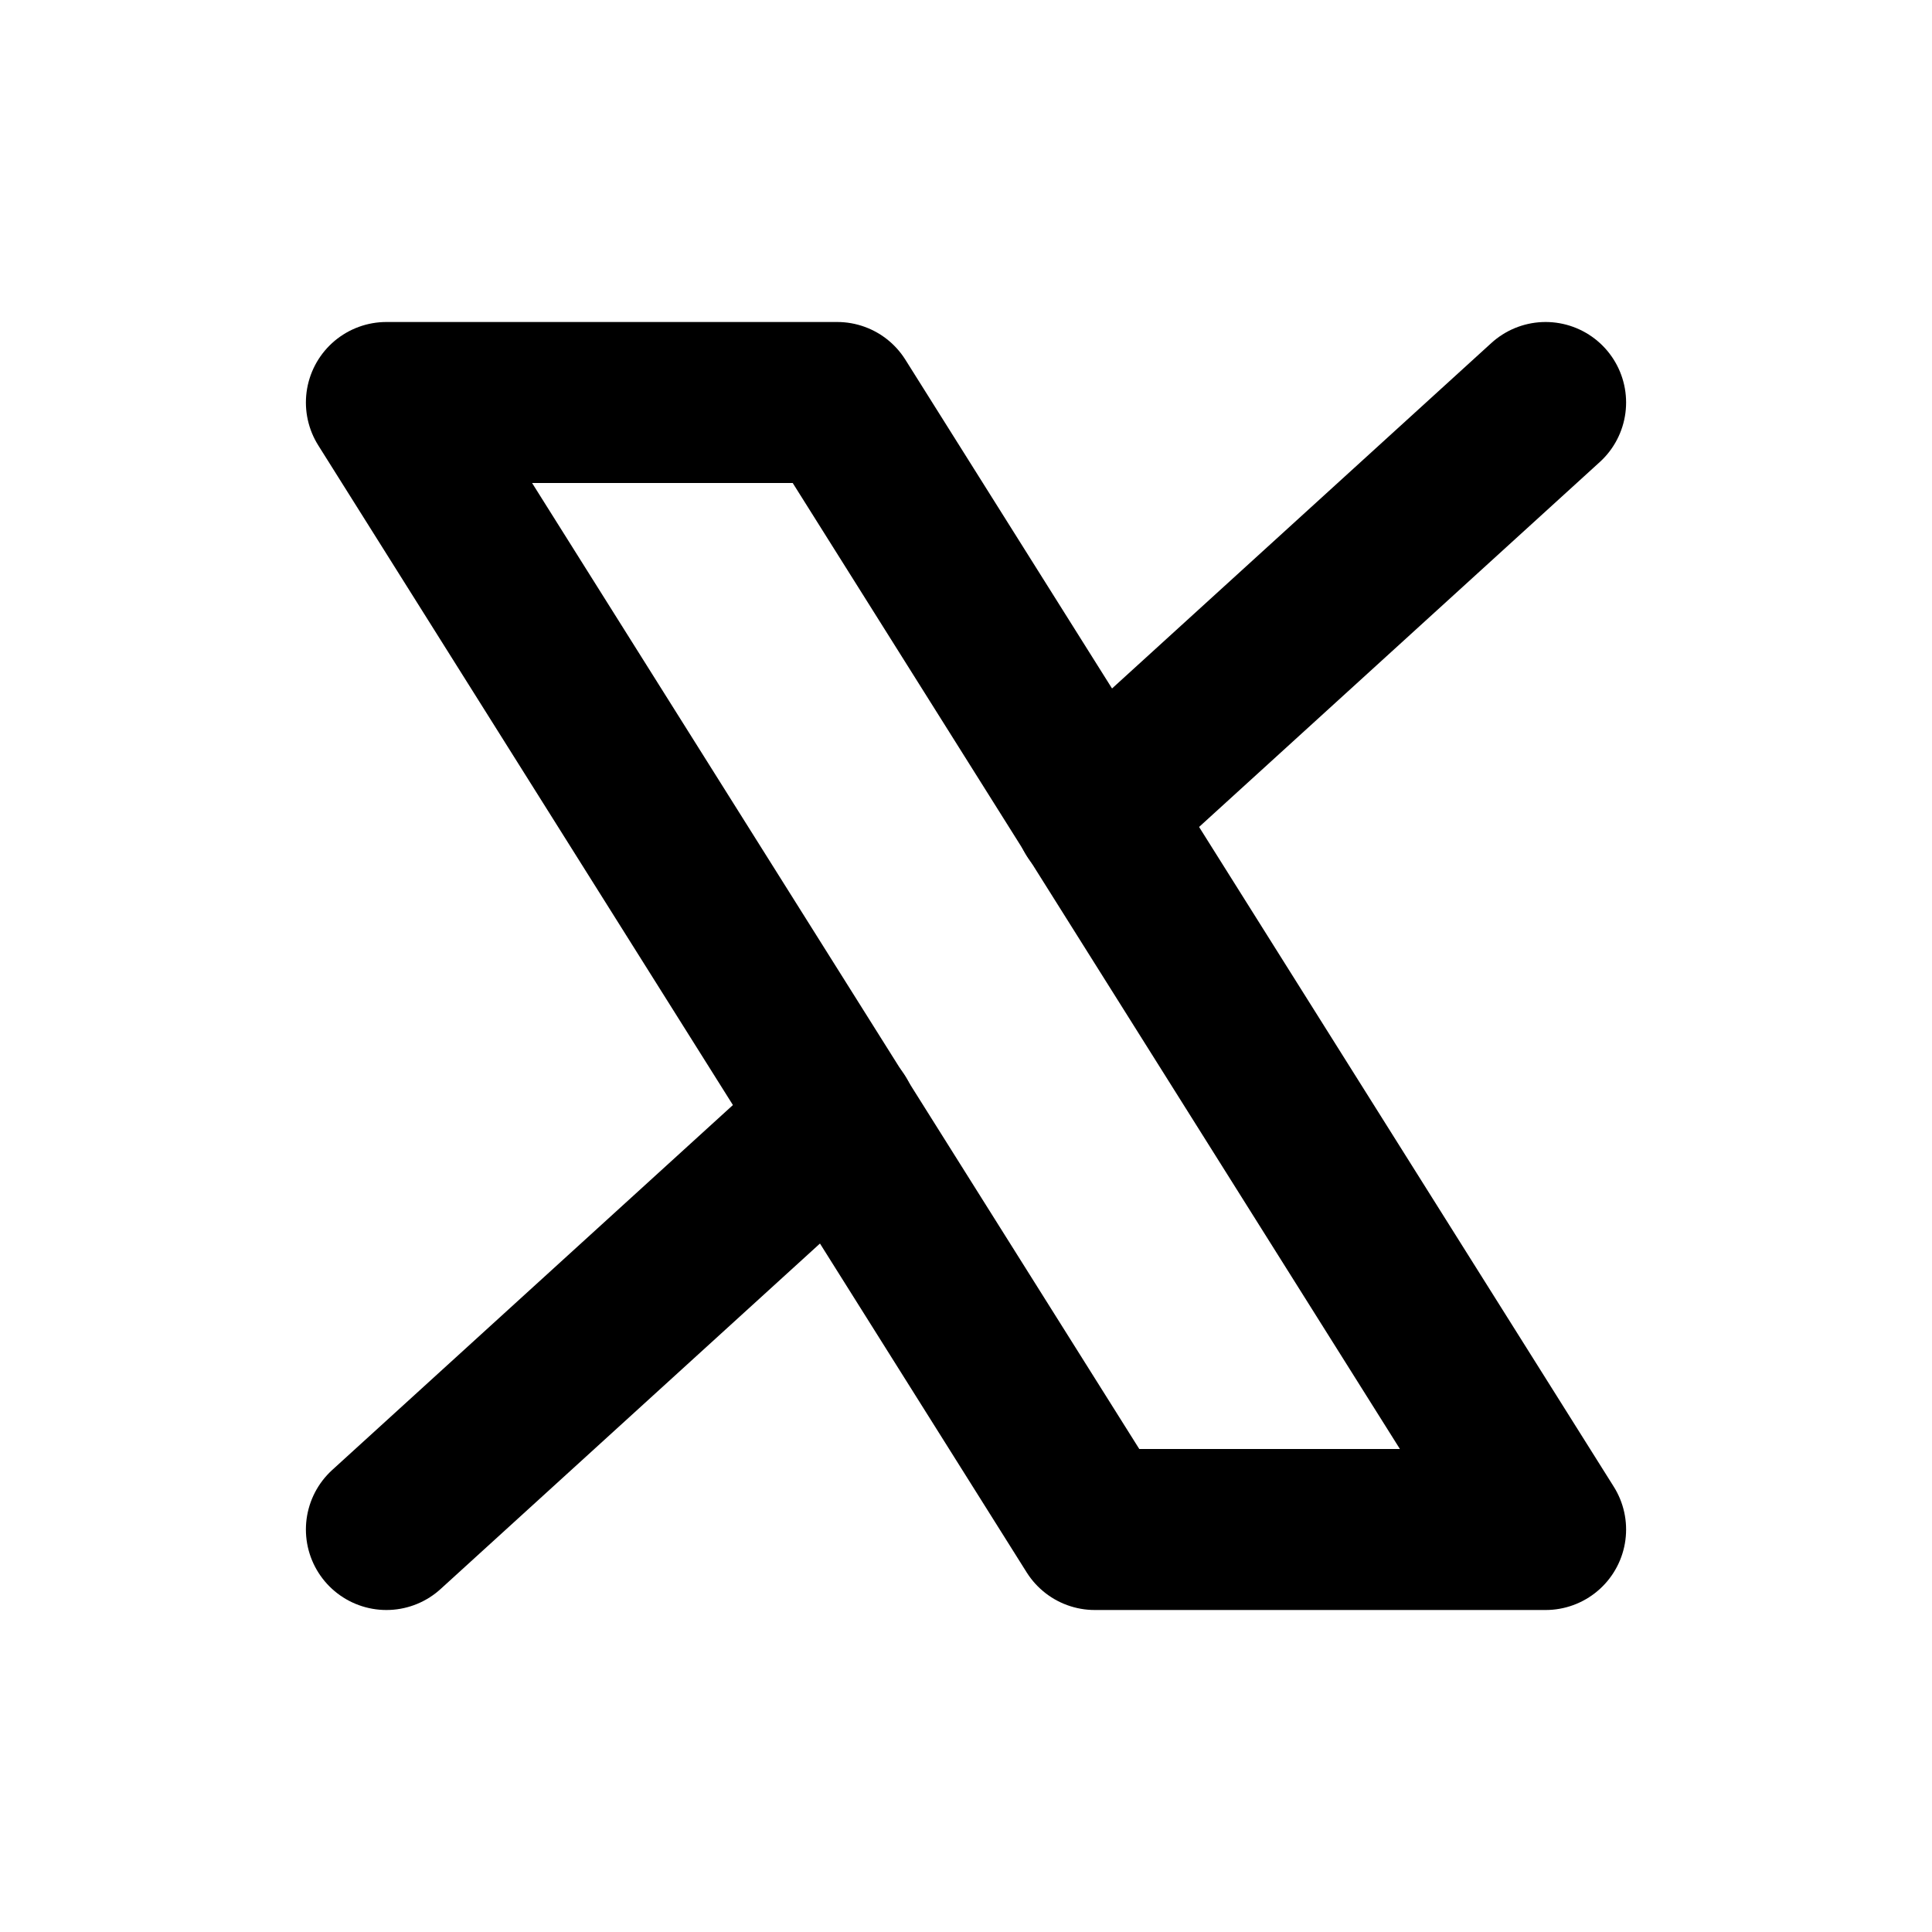
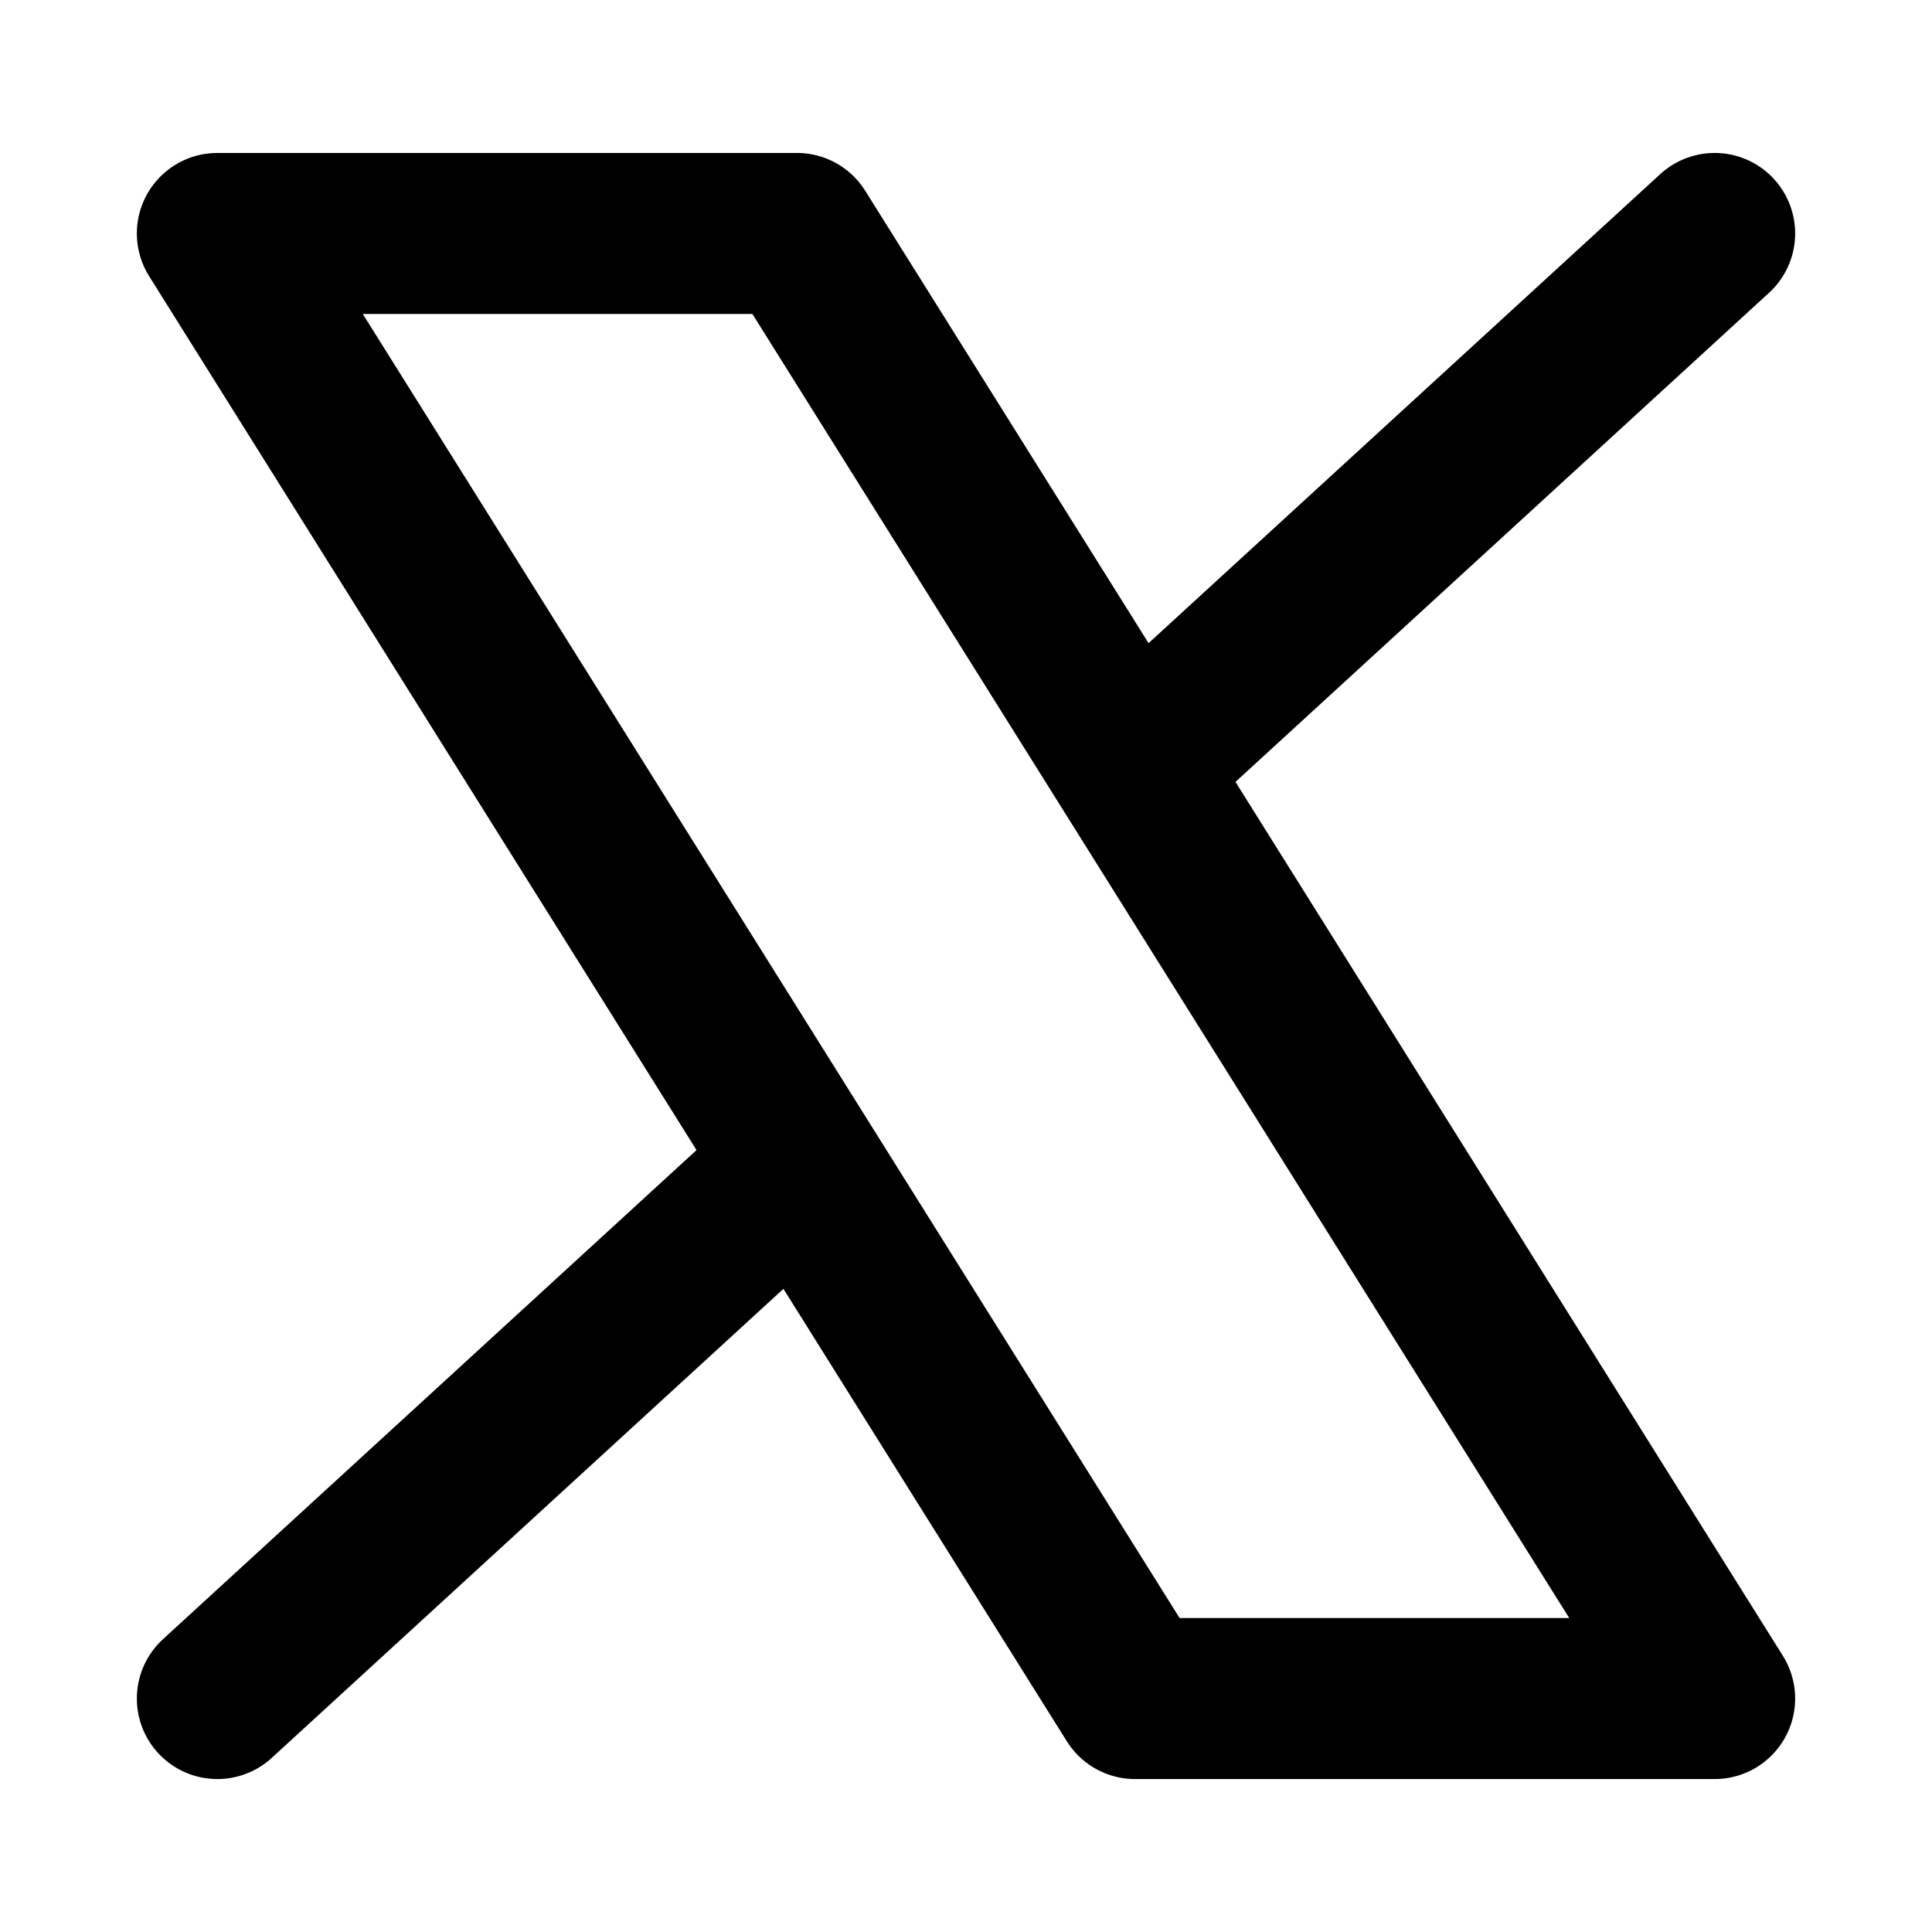
<svg xmlns="http://www.w3.org/2000/svg" width="24" height="24" viewBox="0 0 24 24" fill="none" stroke="currentColor" stroke-width="2" stroke-linecap="round" stroke-linejoin="round">
-   <polygon class="st0" points="19.2,19 10.4,5 4.8,5 13.6,19 " />
-   <line class="st0" x1="4.8" y1="19" x2="10.4" y2="13.9" />
-   <line class="st0" x1="13.6" y1="10.1" x2="19.2" y2="5" />
+   <polygon class="st0" points="21.3,21.1 9.9,2.9 2.7,2.9 14.1,21.1 " />
+   <line class="st0" x1="2.7" y1="21.1" x2="9.9" y2="14.5" />
+   <line class="st0" x1="14.1" y1="9.5" x2="21.3" y2="2.9" />
</svg>
